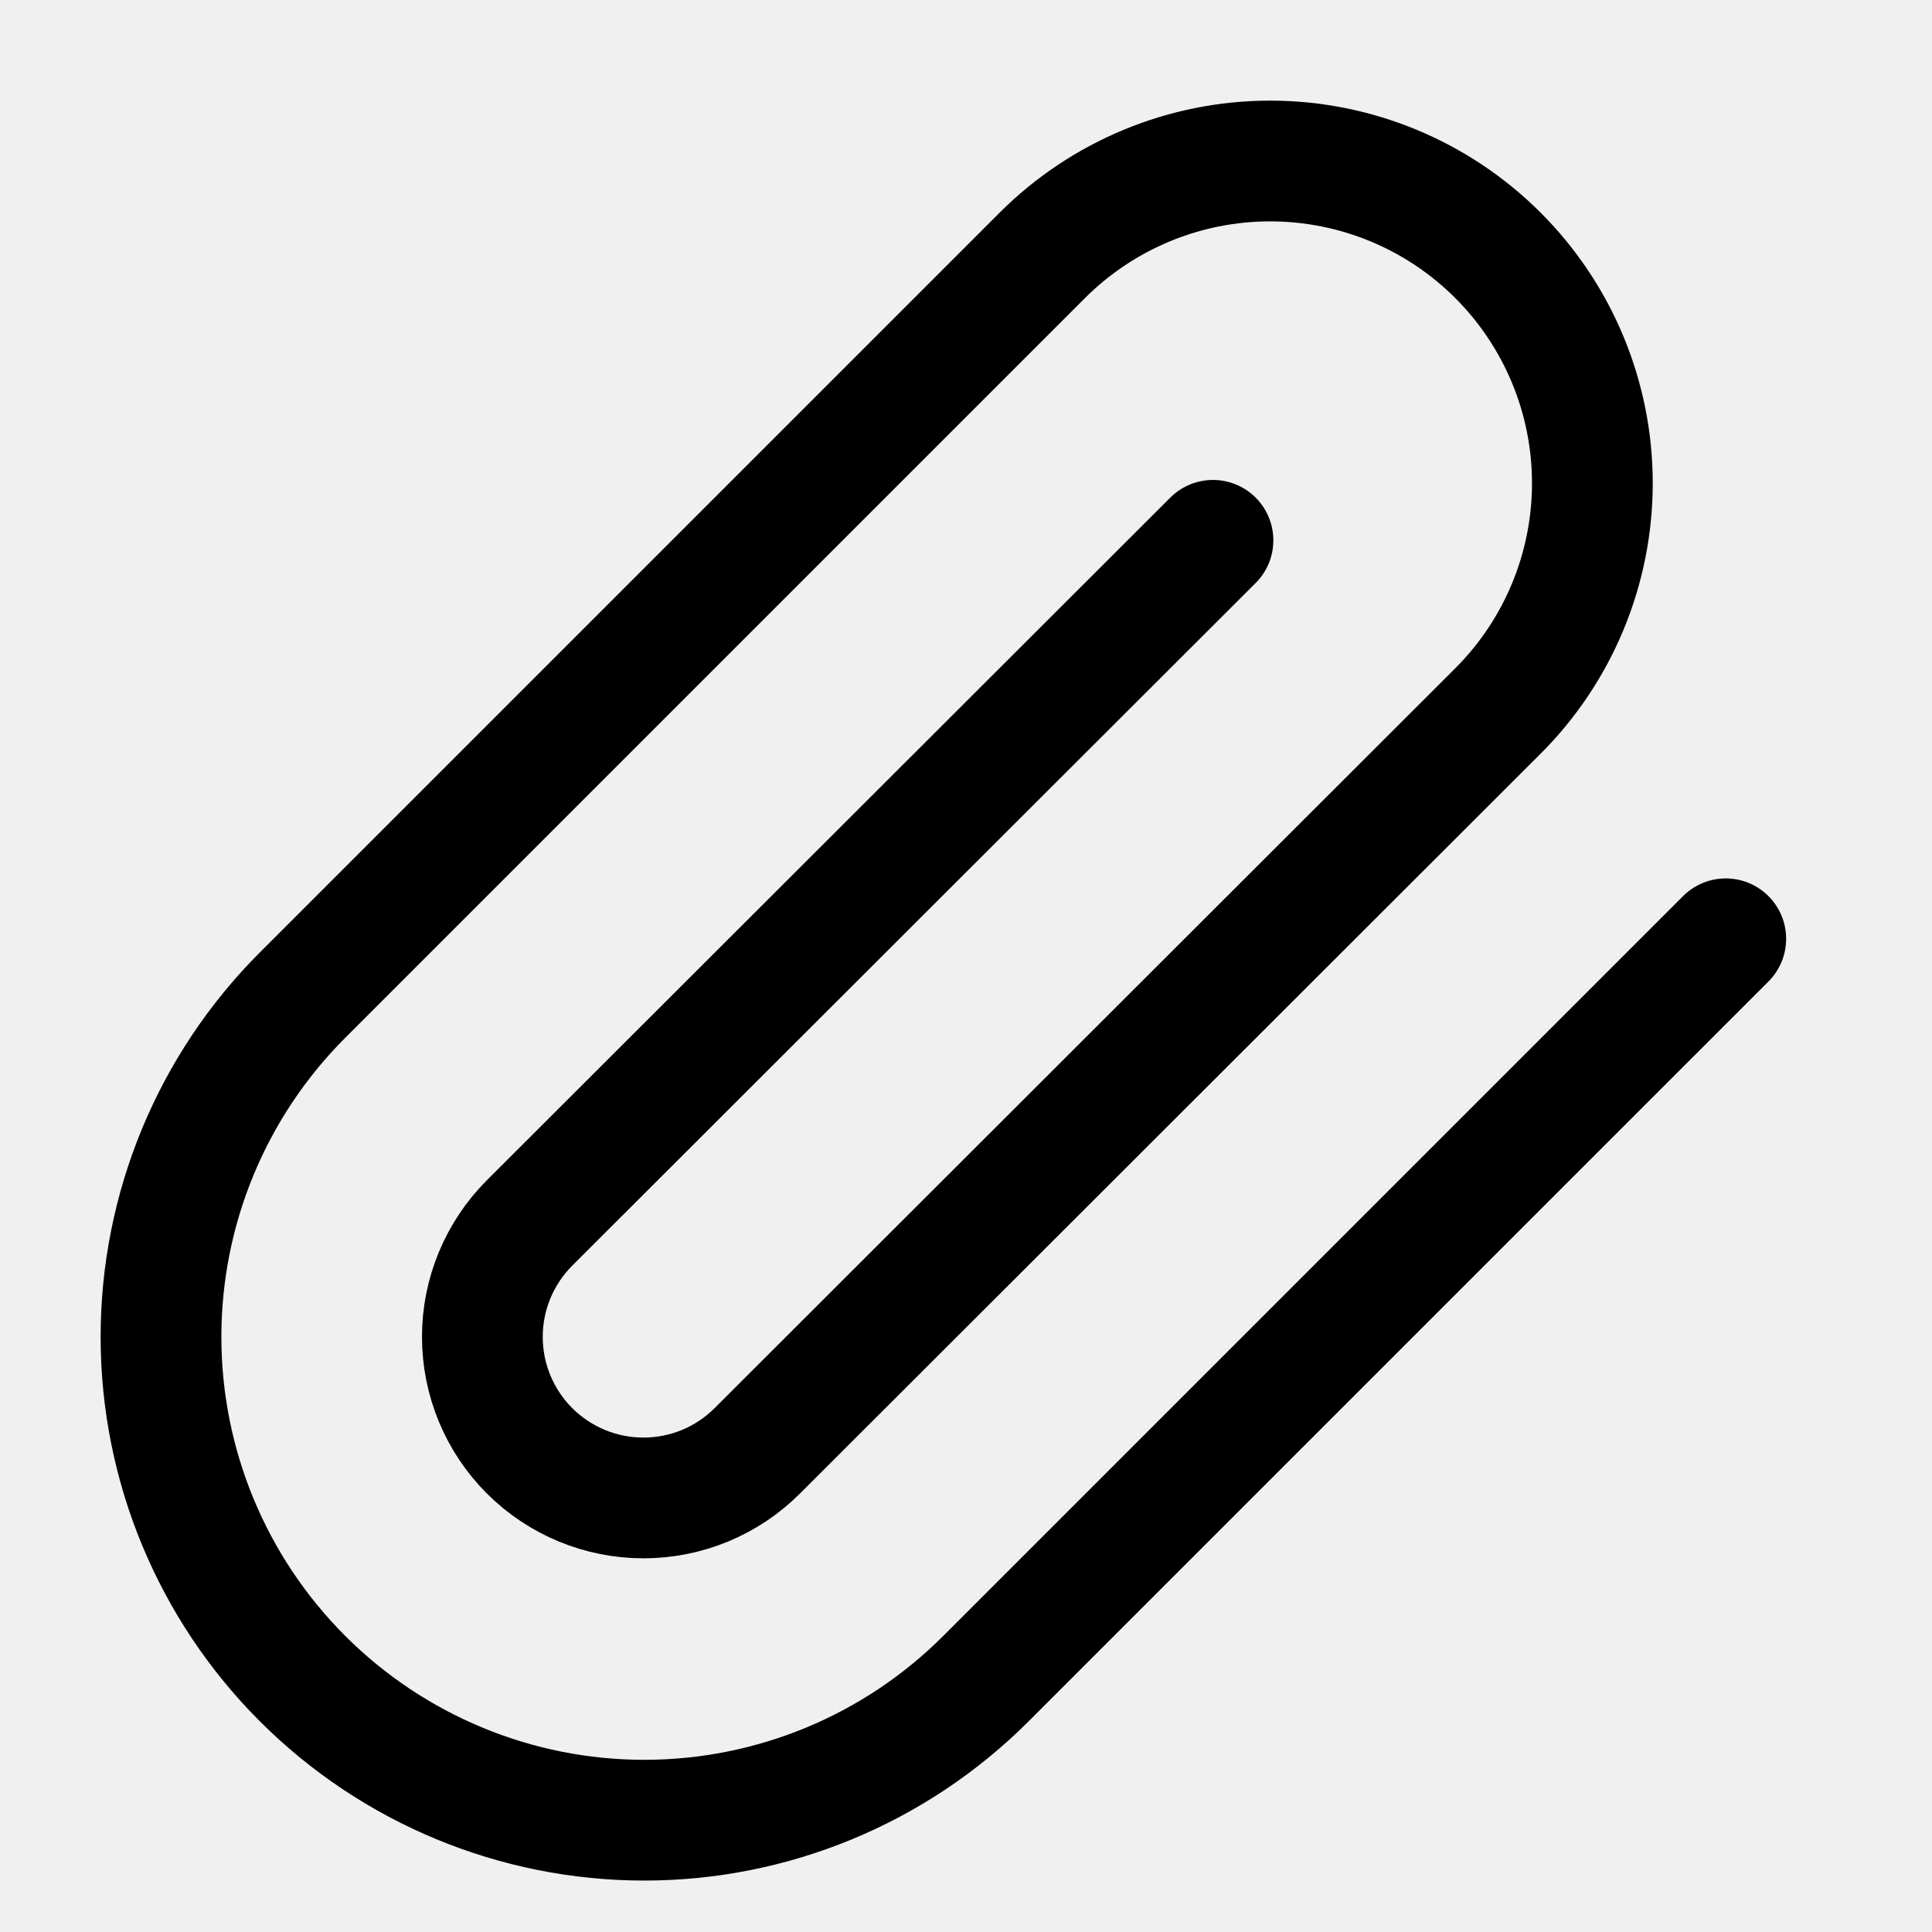
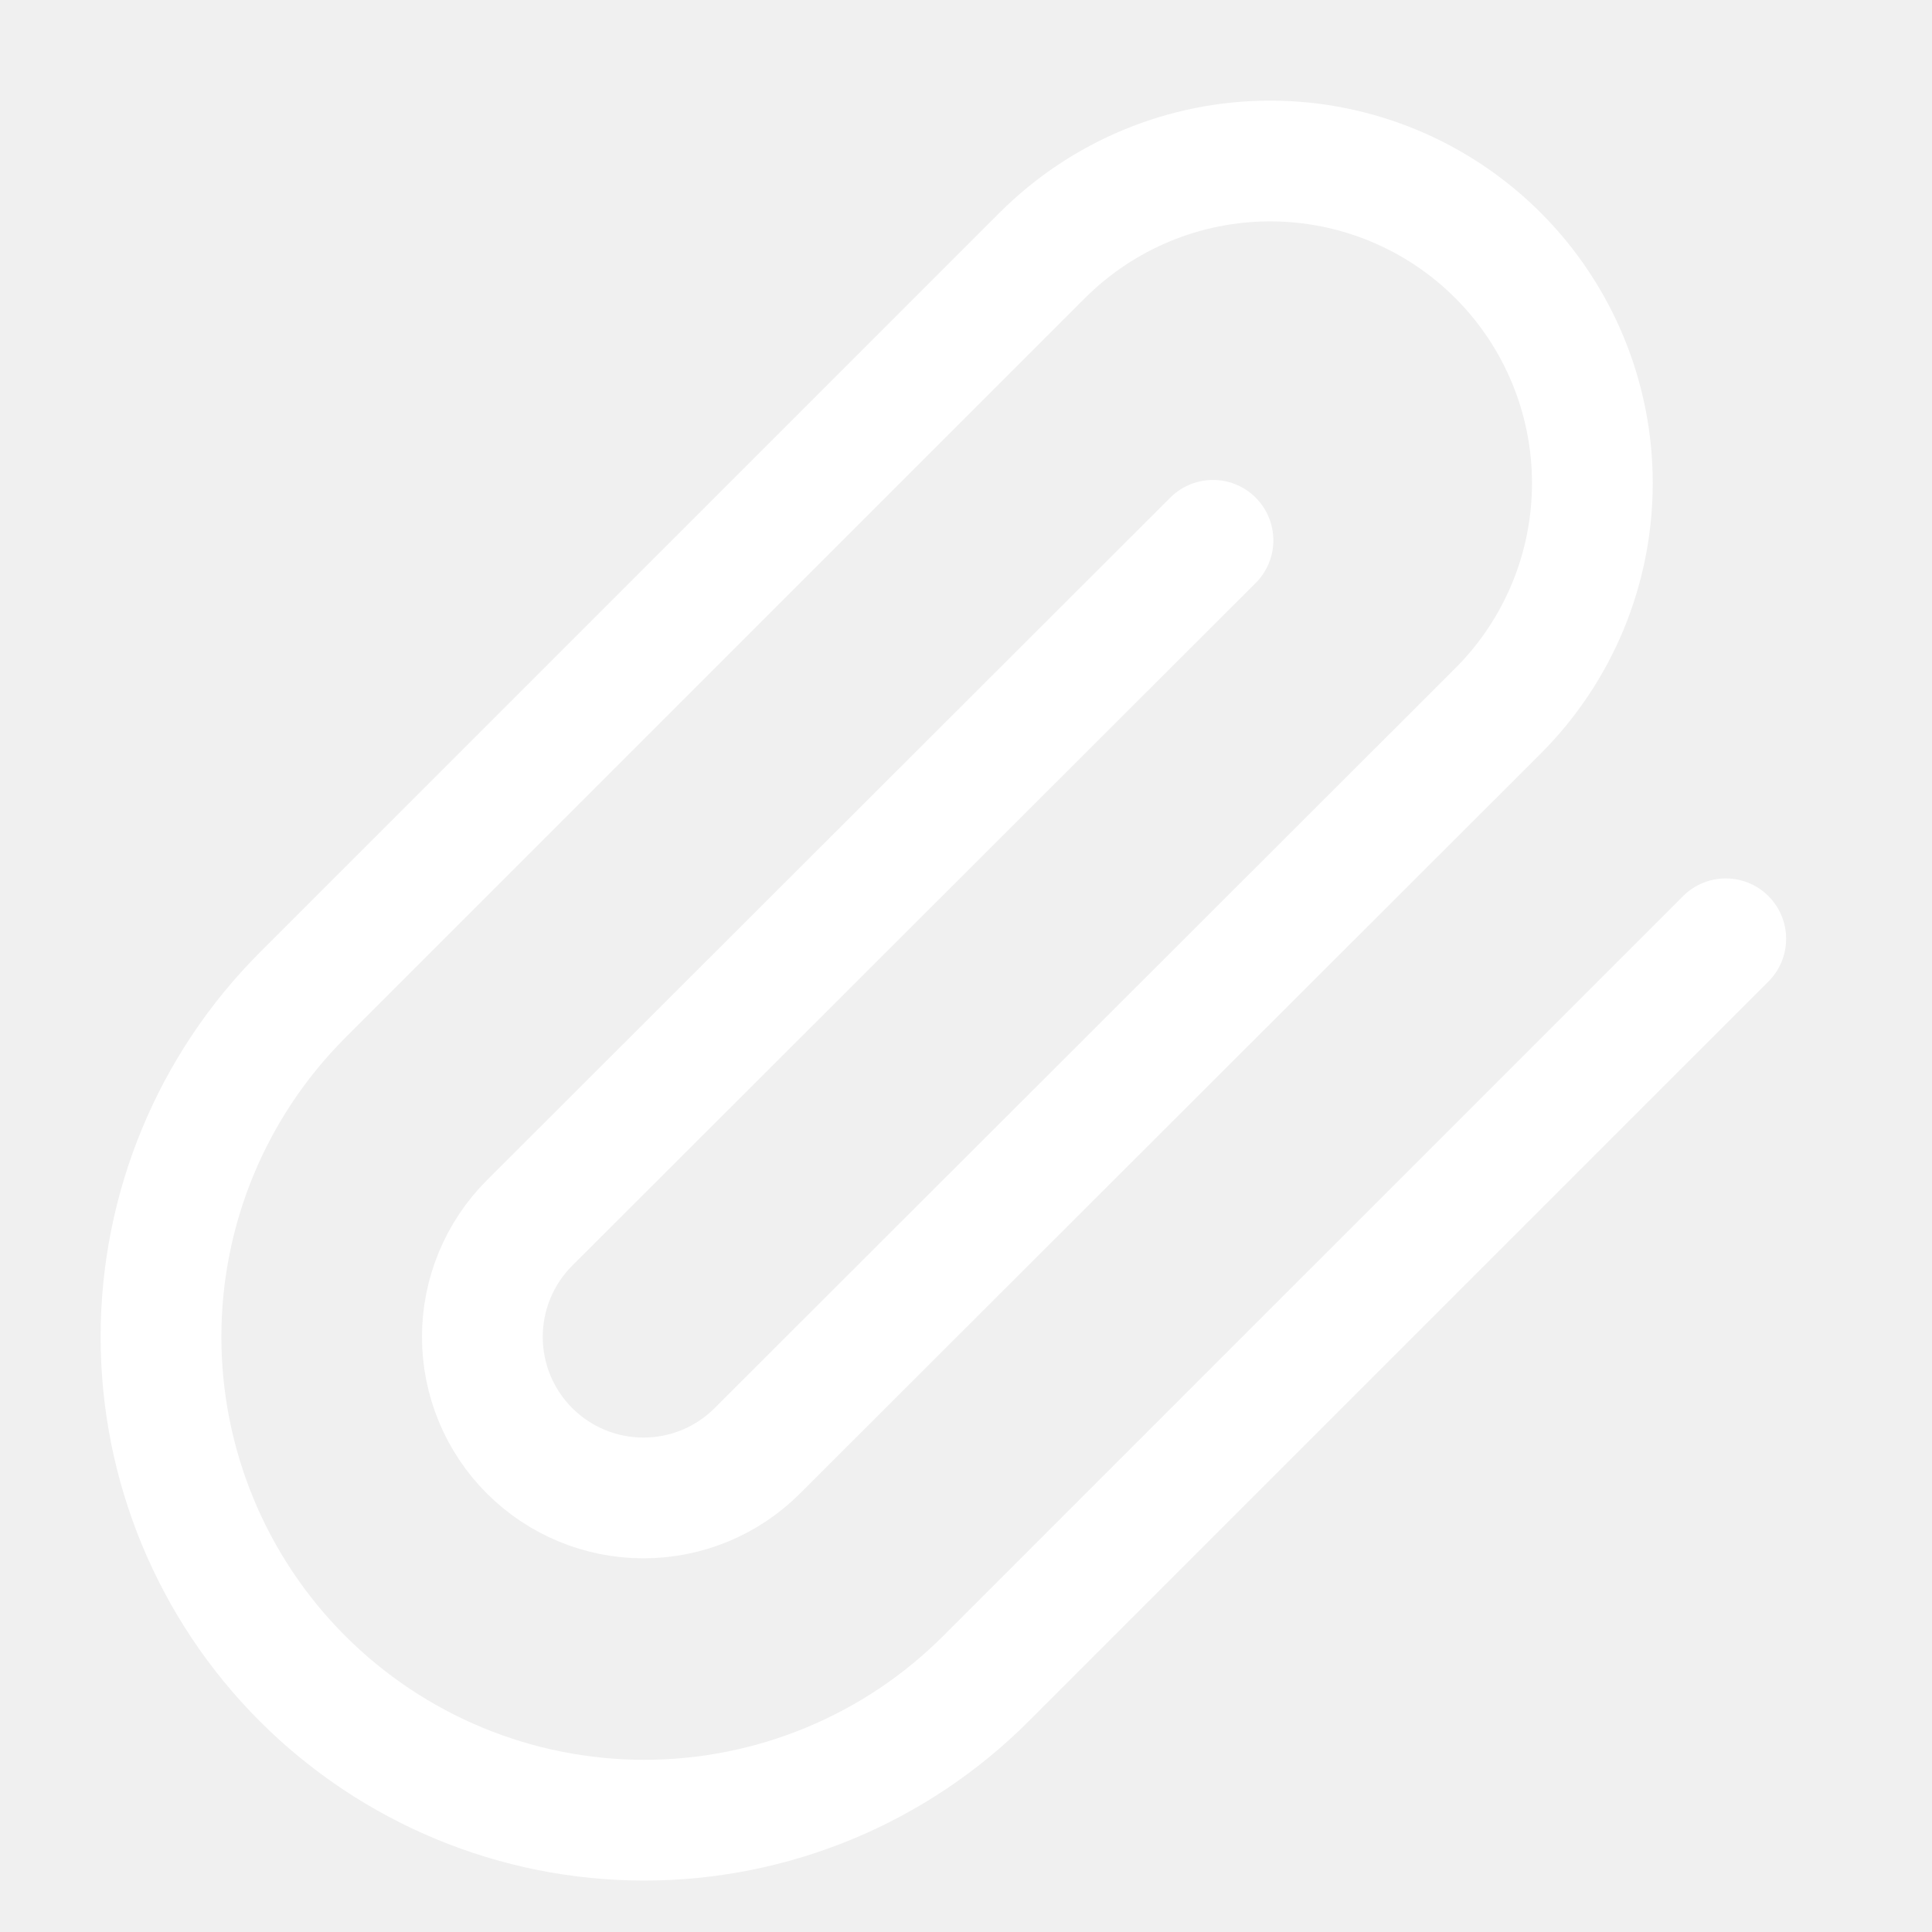
- <svg xmlns="http://www.w3.org/2000/svg" width="24px" height="24px" stroke-width="1.5" viewBox="0 0 24 24" fill="none" color="#000000">
-   <path d="M21.438 11.662L12.248 20.852C11.123 21.978 9.596 22.611 8.003 22.611C6.411 22.611 4.884 21.978 3.758 20.852C2.632 19.726 2 18.199 2 16.607C2 15.015 2.632 13.488 3.758 12.362L12.948 3.172C13.699 2.422 14.717 2 15.778 2C16.84 2 17.858 2.422 18.608 3.172C19.359 3.923 19.781 4.941 19.781 6.002C19.781 7.064 19.359 8.082 18.608 8.832L9.408 18.022C9.033 18.398 8.524 18.608 7.993 18.608C7.463 18.608 6.954 18.398 6.578 18.022C6.203 17.647 5.992 17.138 5.992 16.607C5.992 16.076 6.203 15.568 6.578 15.192L15.068 6.712" stroke="#000000" stroke-width="1.5" stroke-linecap="round" stroke-linejoin="round" />
+ <svg xmlns="http://www.w3.org/2000/svg" width="24px" height="24px" stroke-width="1.5" viewBox="0 0 24 24" fill="none" color="#ffffff">
+   <path d="M21.438 11.662L12.248 20.852C11.123 21.978 9.596 22.611 8.003 22.611C6.411 22.611 4.884 21.978 3.758 20.852C2.632 19.726 2 18.199 2 16.607C2 15.015 2.632 13.488 3.758 12.362L12.948 3.172C13.699 2.422 14.717 2 15.778 2C16.84 2 17.858 2.422 18.608 3.172C19.359 3.923 19.781 4.941 19.781 6.002C19.781 7.064 19.359 8.082 18.608 8.832L9.408 18.022C9.033 18.398 8.524 18.608 7.993 18.608C7.463 18.608 6.954 18.398 6.578 18.022C6.203 17.647 5.992 17.138 5.992 16.607C5.992 16.076 6.203 15.568 6.578 15.192L15.068 6.712" stroke="#ffffff" stroke-width="1.5" stroke-linecap="round" stroke-linejoin="round" />
</svg>
